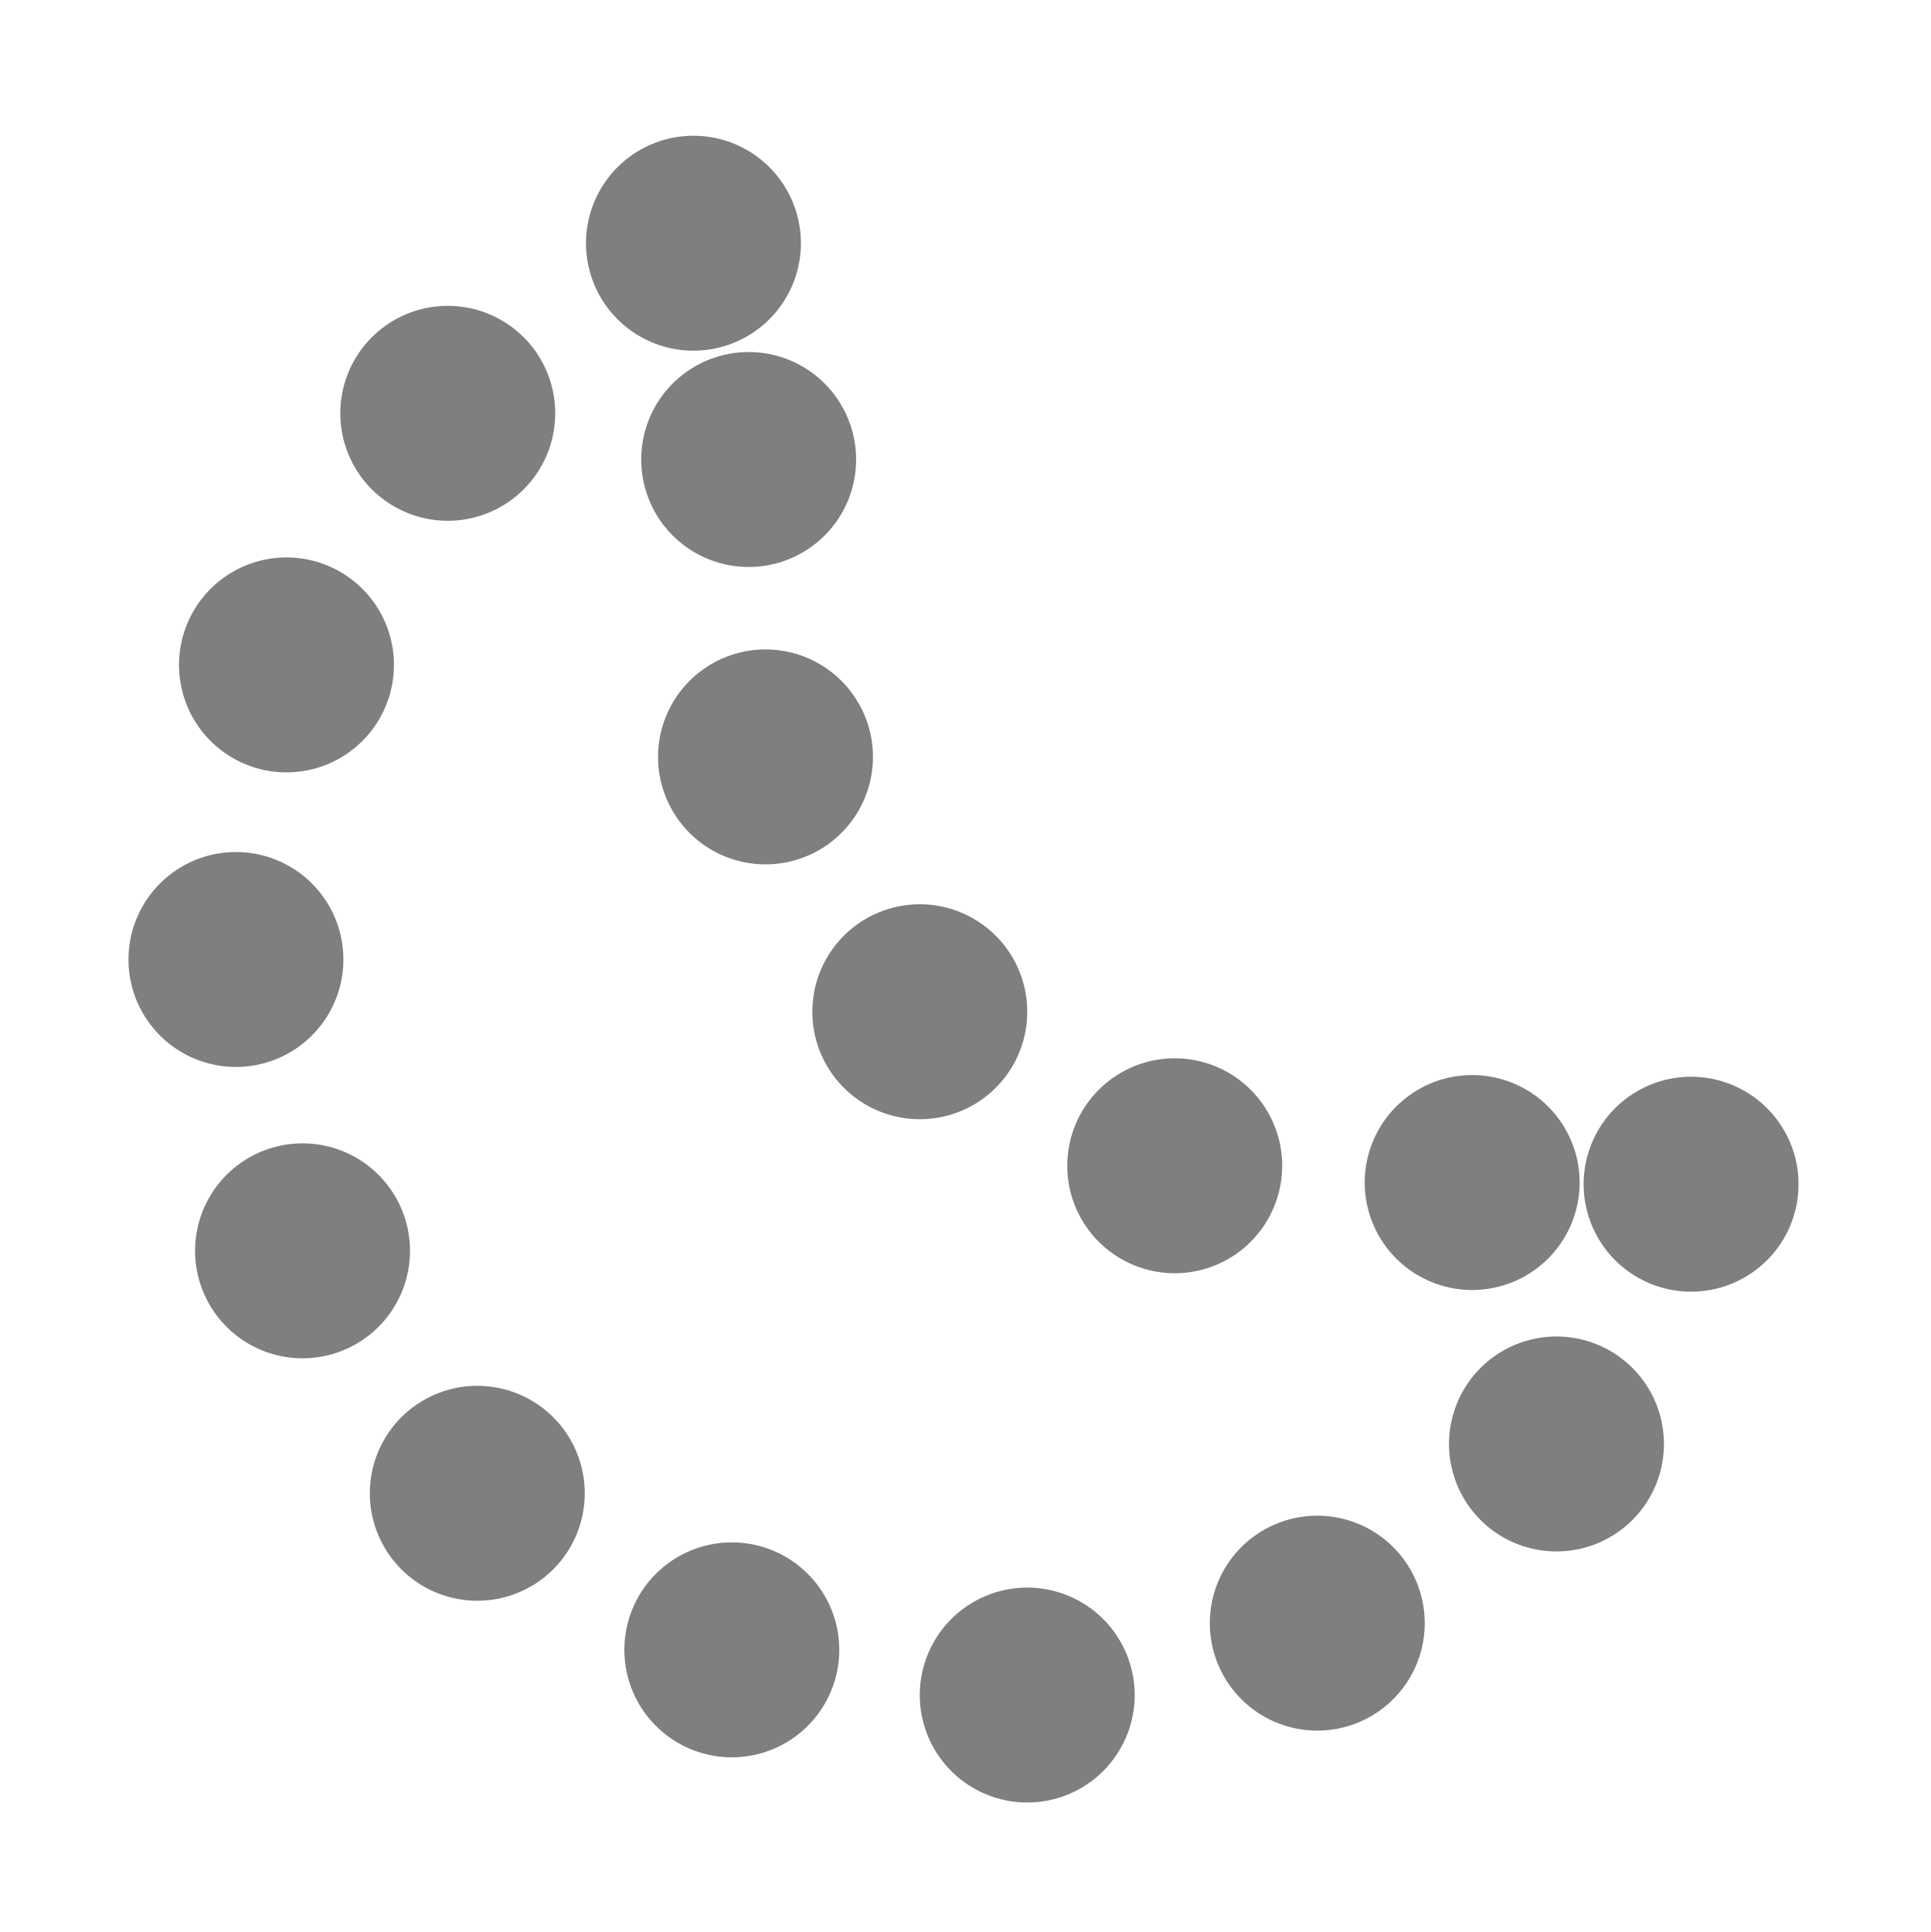
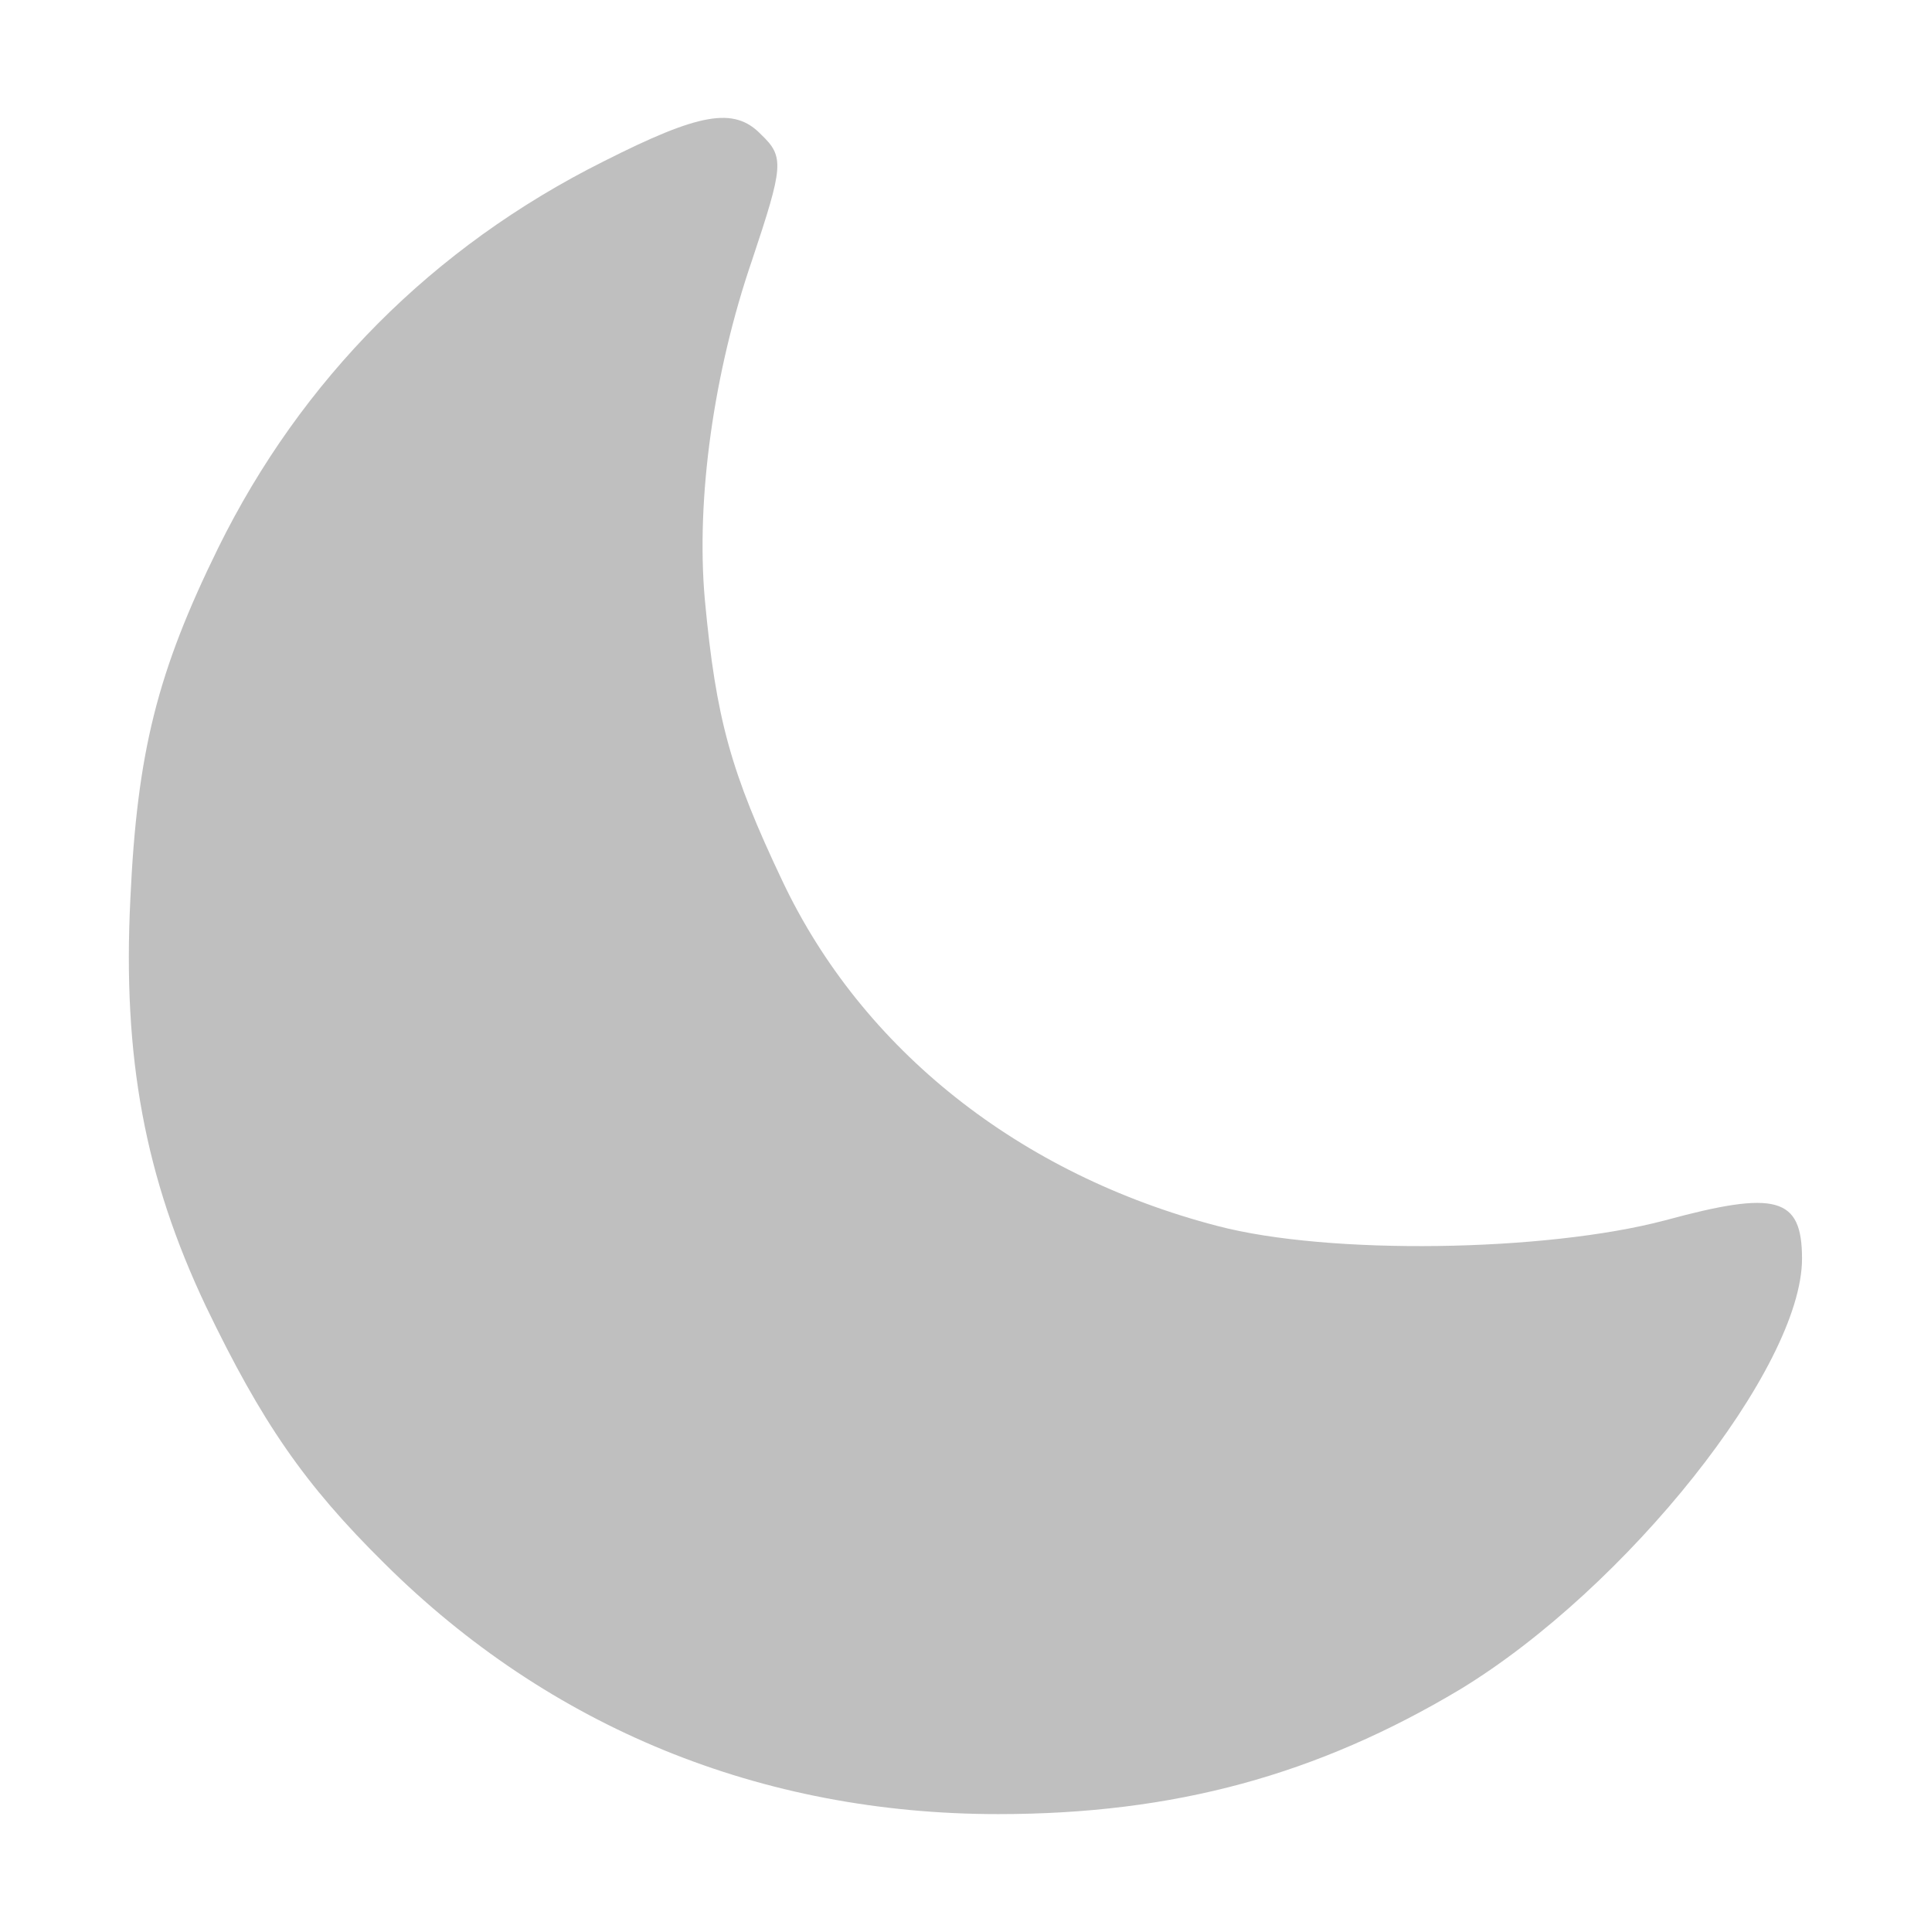
<svg xmlns="http://www.w3.org/2000/svg" version="1.1" viewBox="0 0 15.938 15.945" id="svg2">
  <defs id="defs2" />
-   <path d="M 13.826,9.564 C 13.662,9.4 13.416,9.352 13.203,9.443 12.569,9.711 11.897,9.847 11.206,9.847 9.841,9.847 8.557,9.315 7.592,8.35 6.111,6.869 5.682,4.667 6.499,2.739 6.589,2.526 6.541,2.279 6.377,2.116 6.214,1.952 5.967,1.904 5.754,1.994 5.013,2.308 4.347,2.757 3.776,3.329 2.595,4.509 1.945,6.079 1.945,7.748 c 1.445e-4,1.669 0.65,3.238 1.83,4.418 1.18,1.18 2.75,1.83 4.419,1.83 1.669,0 3.238,-0.65 4.418,-1.83 0.572,-0.572 1.021,-1.238 1.335,-1.979 0.09,-0.213 0.042,-0.46 -0.121,-0.623 z" id="path1-0" style="fill:none;stroke:#000000;stroke-width:1.774;stroke-dasharray:0,2.483;stroke-opacity:0.5;stroke-dashoffset:0.709;stroke-linejoin:bevel;stroke-linecap:round" />
+   <path d="M 4.982,1.332 C 3.572,2.037 2.486,3.132 1.8,4.524 1.299,5.545 1.132,6.204 1.076,7.419 c -0.065,1.308 0.121,2.301 0.622,3.359 0.464,0.965 0.817,1.475 1.475,2.125 1.364,1.355 3.109,2.069 5.066,2.069 1.457,0 2.635,-0.325 3.814,-1.03 1.373,-0.835 2.821,-2.654 2.821,-3.554 0,-0.51 -0.213,-0.566 -1.132,-0.316 -0.984,0.26 -2.774,0.288 -3.693,0.046 C 8.416,9.693 7.117,8.663 6.458,7.271 6.031,6.371 5.91,5.935 5.818,4.951 5.743,4.116 5.892,3.067 6.207,2.149 6.467,1.369 6.476,1.295 6.282,1.11 6.059,0.878 5.771,0.933 4.982,1.332 Z" id="path2-0" style="stroke-width:0.009;fill:#000000;fill-opacity:0.25;stroke:none;stroke-opacity:1" />
</svg>
